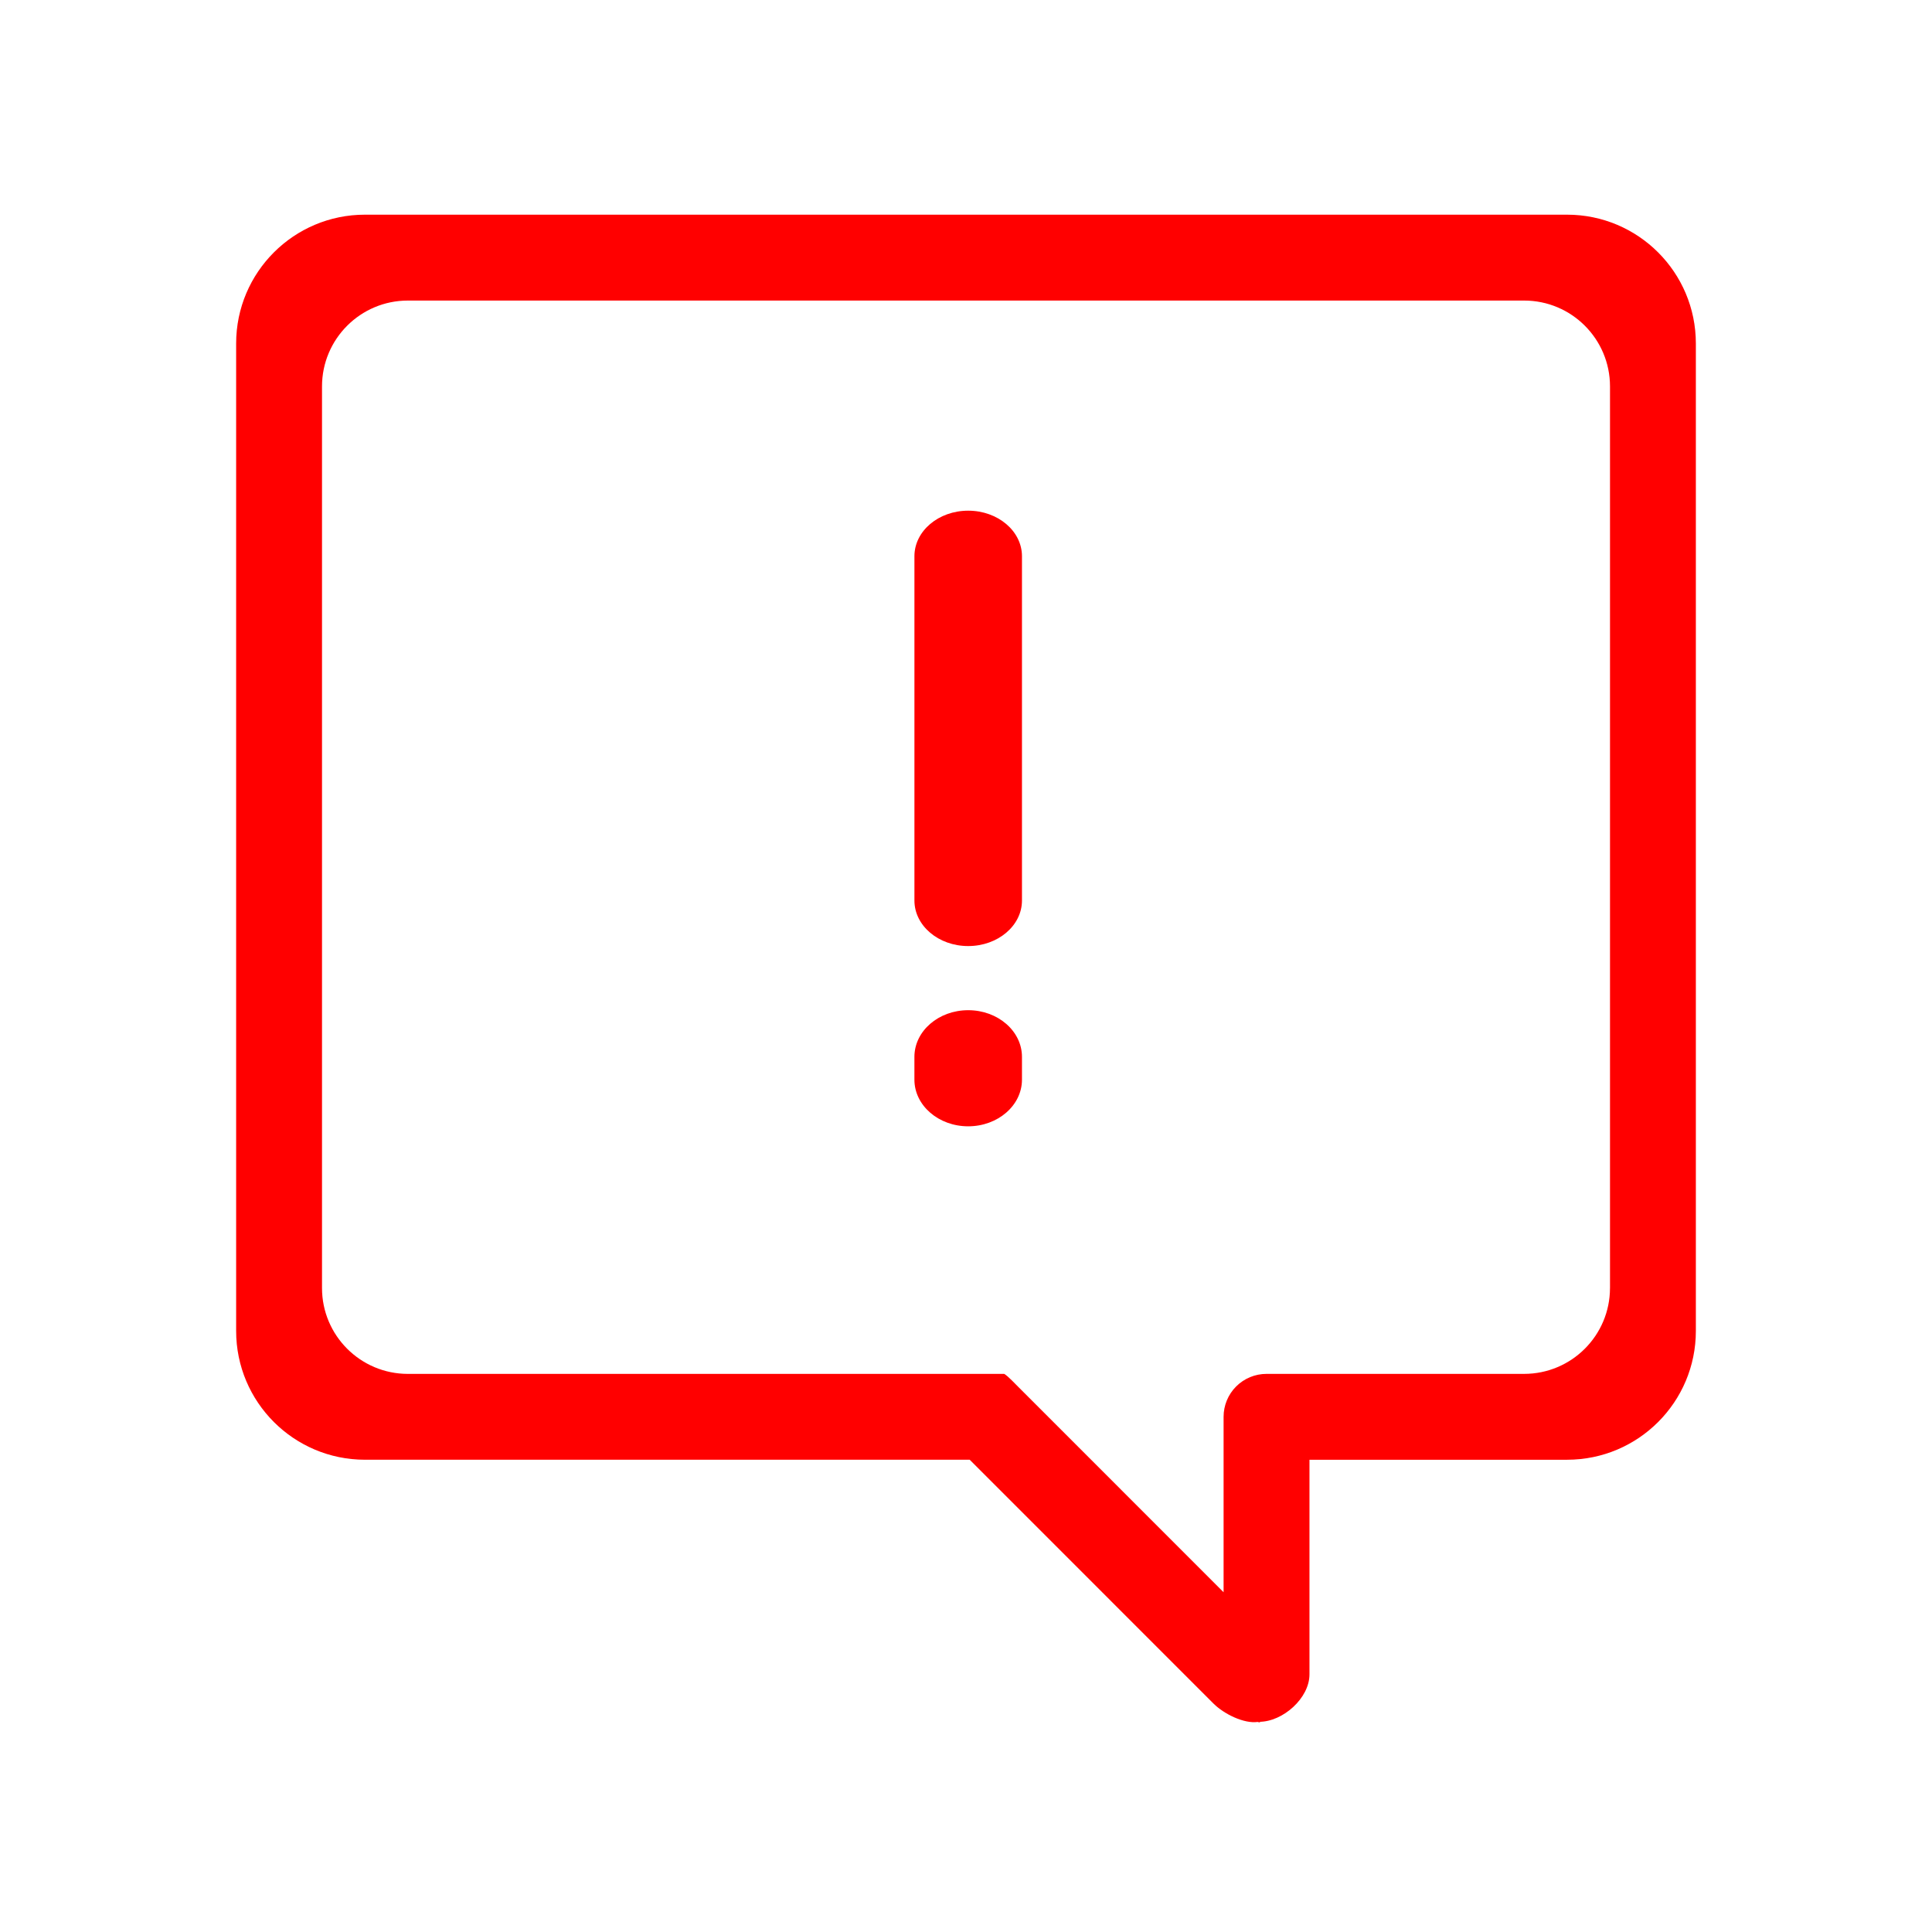
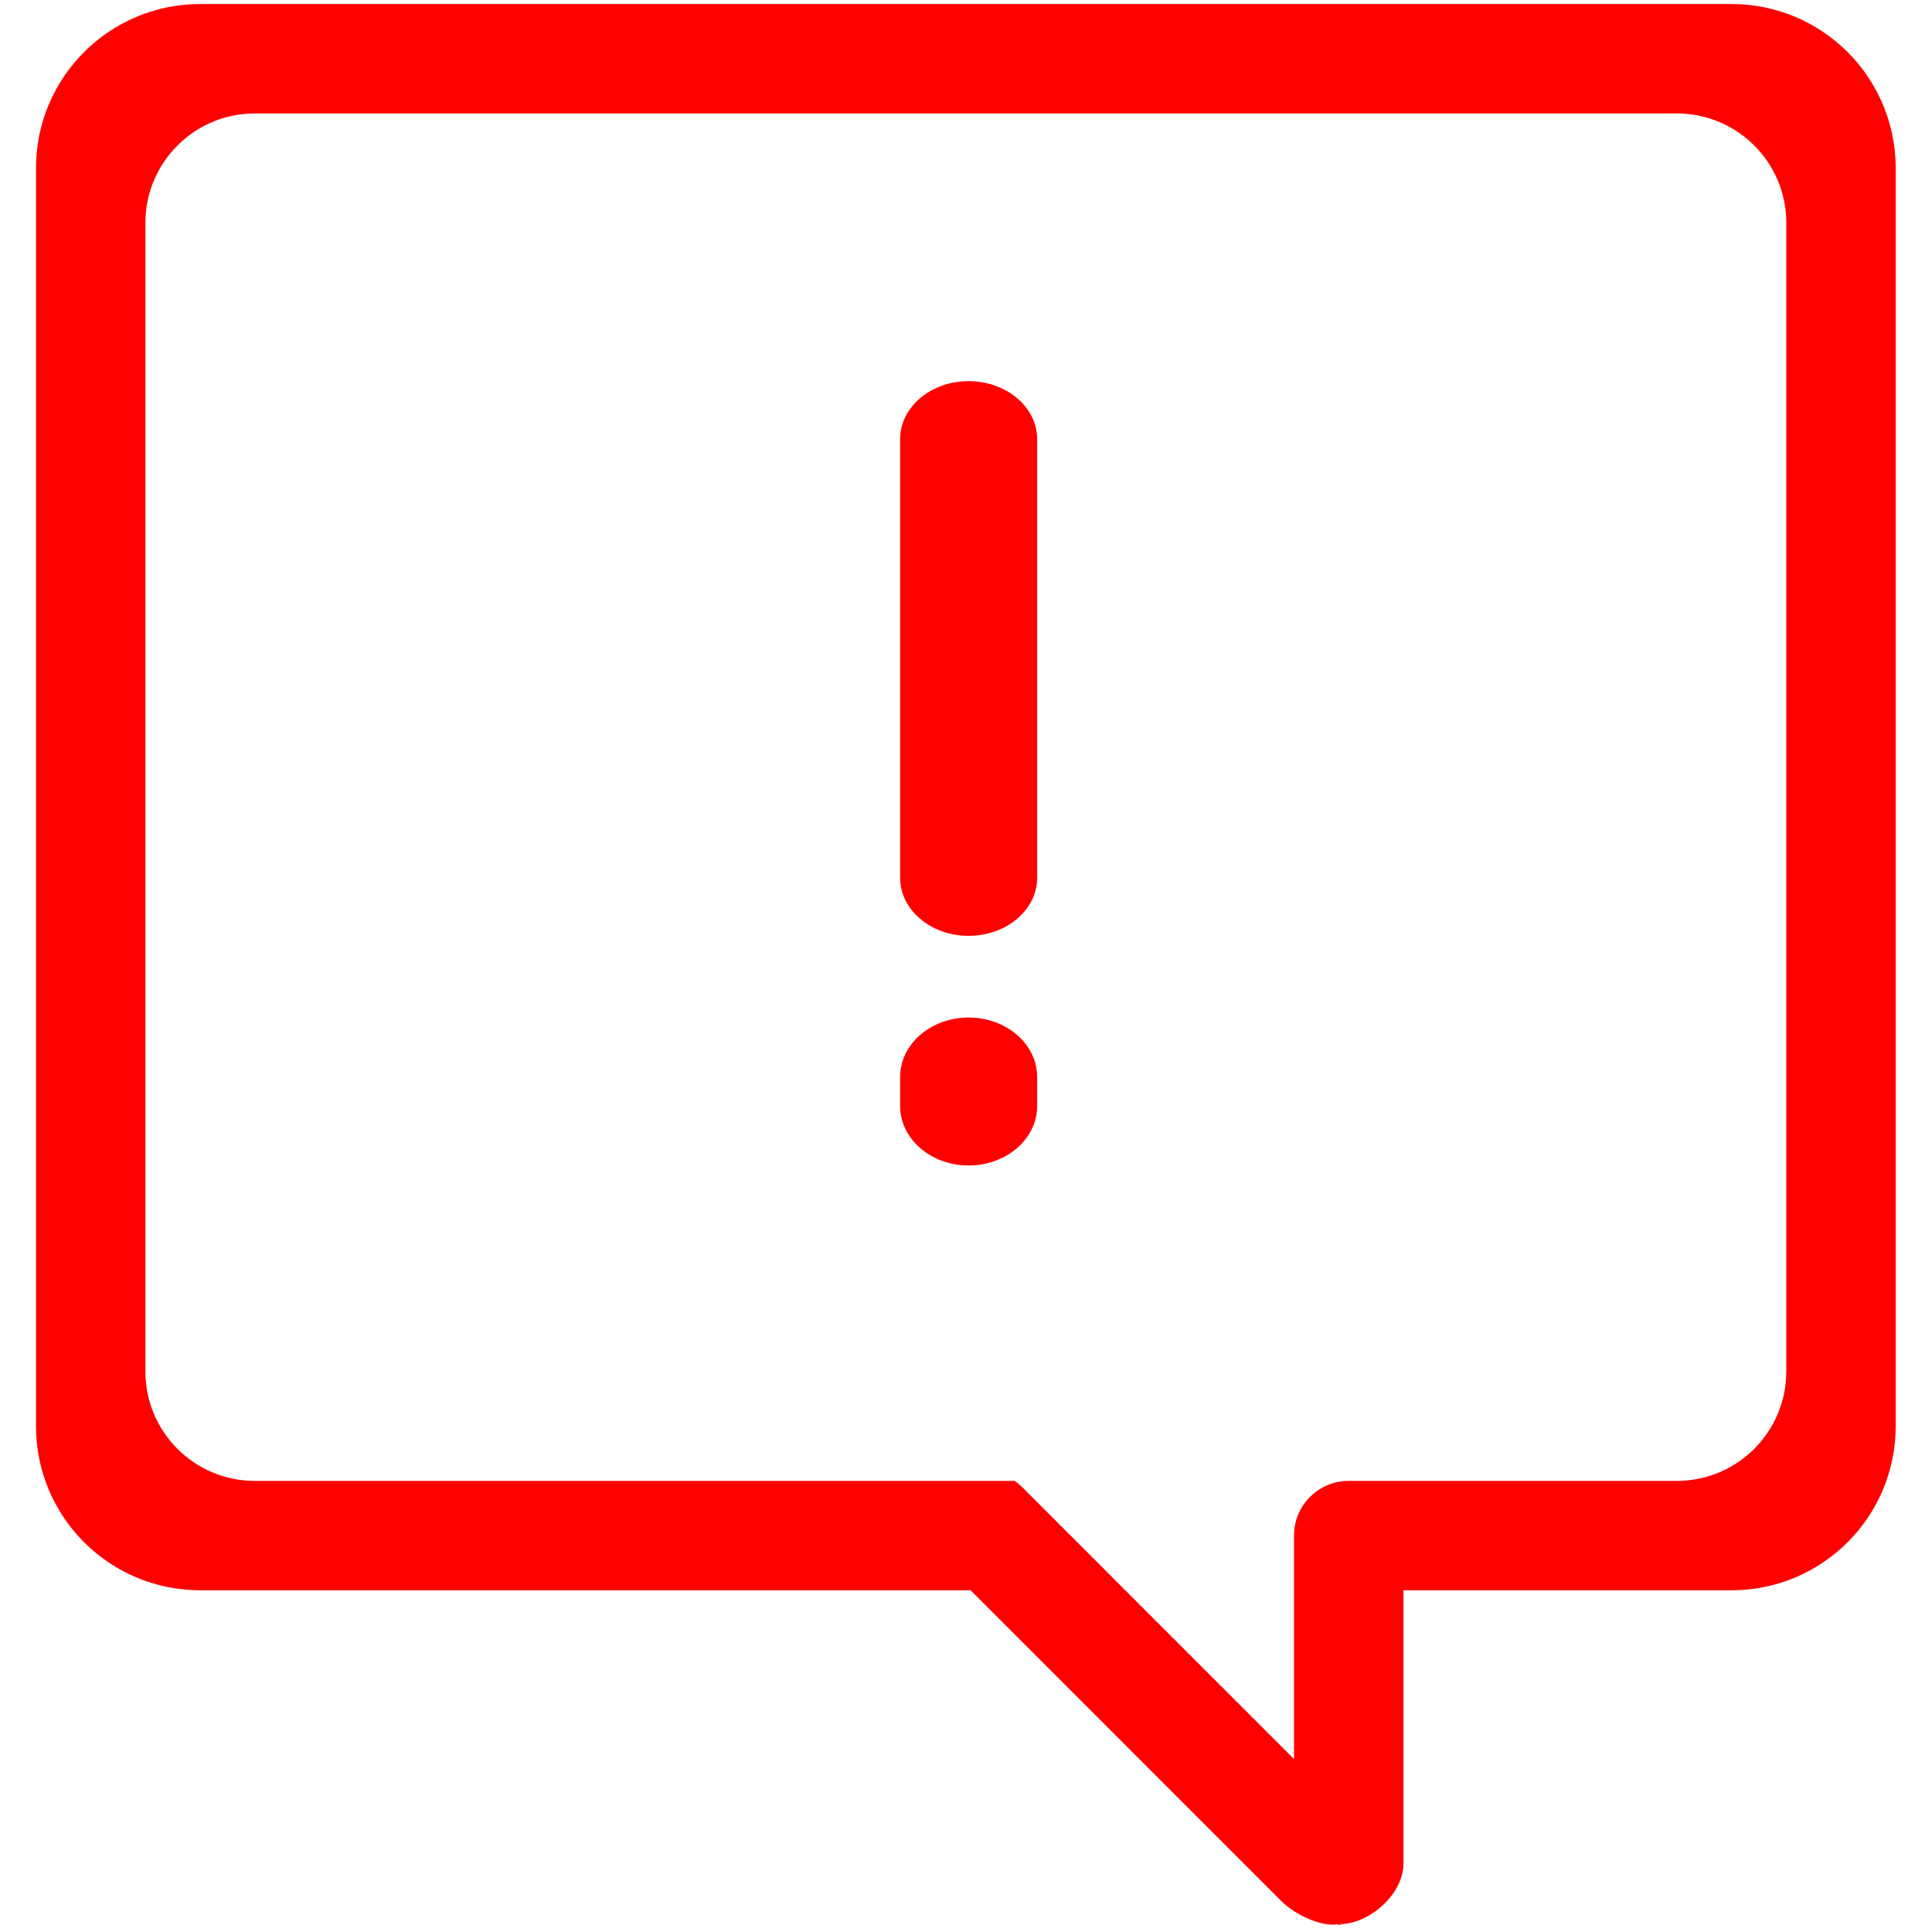
<svg xmlns="http://www.w3.org/2000/svg" t="1606479240526" class="icon" viewBox="0 0 1024 1024" version="1.1" p-id="8151" width="300" height="300">
-   <defs>
-     <style type="text/css" />
-   </defs>
-   <path d="M667.384 912.592c-0.216 0.048-0.464 0.032-0.688 0.064-0.36 0.16 2.608 0.568 0.688-0.064z" p-id="8152" fill="#ff0000" />
-   <path d="M830.584 113.784H193.424a68.272 68.272 0 0 0-68.264 68.264v523.376a68.272 68.272 0 0 0 68.264 68.264h320.536l129.272 129.296c5.504 5.48 16.168 10.744 23.464 9.672 0.08-0.04 0.24-0.064 0.688-0.064 12.576 0 26.664-12.544 26.664-25.128V773.696h136.536a68.264 68.264 0 0 0 68.256-68.256V182.048a68.272 68.272 0 0 0-68.256-68.264z m22.744 568.896a45.52 45.52 0 0 1-45.504 45.504H671.288a22.744 22.744 0 0 0-22.76 22.76v92.976l-108.48-108.504c-1.56-1.536-5.936-6.224-7.784-7.224H216.176a45.52 45.52 0 0 1-45.504-45.504V204.808a45.52 45.52 0 0 1 45.504-45.504h591.656a45.52 45.52 0 0 1 45.504 45.504v477.872z" p-id="8153" fill="#ff0000" />
-   <path d="M541.664 477.296c0 13.336-12.76 24.136-28.504 24.136-15.736 0-28.496-10.8-28.496-24.136V294.808c0-13.336 12.752-24.136 28.496-24.136 15.744 0 28.504 10.808 28.504 24.136v182.488zM541.664 572.232c0 13.656-12.768 24.736-28.504 24.736s-28.504-11.08-28.504-24.736v-12.064c0-13.664 12.76-24.744 28.504-24.744 15.736 0 28.504 11.08 28.504 24.744v12.064z" p-id="8154" fill="#ff0000" />
+   <defs />
+   <path d="M 709.879 1019.836 C 709.603 1019.897 709.287 1019.877 709.001 1019.917 C 708.543 1020.122 712.324 1020.641 709.879 1019.836 Z" p-id="8152" fill="#ff0000" style="" />
+   <path d="M 917.798 2.142 L 106.046 2.142 C 58.016 2.148 19.082 41.082 19.077 89.112 L 19.077 755.901 C 19.082 803.93 58.016 842.865 106.046 842.87 L 514.413 842.87 L 679.109 1007.595 C 686.12 1014.577 699.706 1021.283 709.001 1019.917 C 709.104 1019.867 709.307 1019.836 709.879 1019.836 C 725.9 1019.836 743.849 1003.855 743.849 987.822 L 743.849 842.88 L 917.798 842.88 C 965.822 842.875 1004.75 803.945 1004.756 755.921 L 1004.756 89.112 C 1004.75 41.086 965.823 2.154 917.798 2.142 Z M 946.774 726.924 C 946.763 758.937 920.813 784.886 888.801 784.897 L 714.852 784.897 C 698.832 784.886 685.844 797.874 685.855 813.894 L 685.855 932.347 L 547.65 794.111 C 545.663 792.154 540.087 786.181 537.733 784.908 L 135.033 784.908 C 103.019 784.896 77.071 758.948 77.06 726.935 L 77.06 118.109 C 77.071 86.095 103.019 60.147 135.033 60.136 L 888.811 60.136 C 920.824 60.147 946.773 86.095 946.784 118.109 L 946.784 726.924 Z" p-id="8153" fill="#ff0000" style="" />
+   <path d="M 549.709 465.262 C 549.709 482.252 533.453 496.012 513.394 496.012 C 493.346 496.012 477.091 482.252 477.091 465.262 L 477.091 232.77 C 477.091 215.779 493.336 202.02 513.394 202.02 C 533.453 202.02 549.709 215.79 549.709 232.77 L 549.709 465.262 Z M 549.709 586.212 C 549.709 603.61 533.443 617.726 513.394 617.726 C 493.346 617.726 477.08 603.61 477.08 586.212 L 477.08 570.842 C 477.08 553.435 493.336 539.318 513.394 539.318 C 533.443 539.318 549.709 553.435 549.709 570.842 L 549.709 586.212 Z" p-id="8154" fill="#ff0000" style="" />
</svg>
